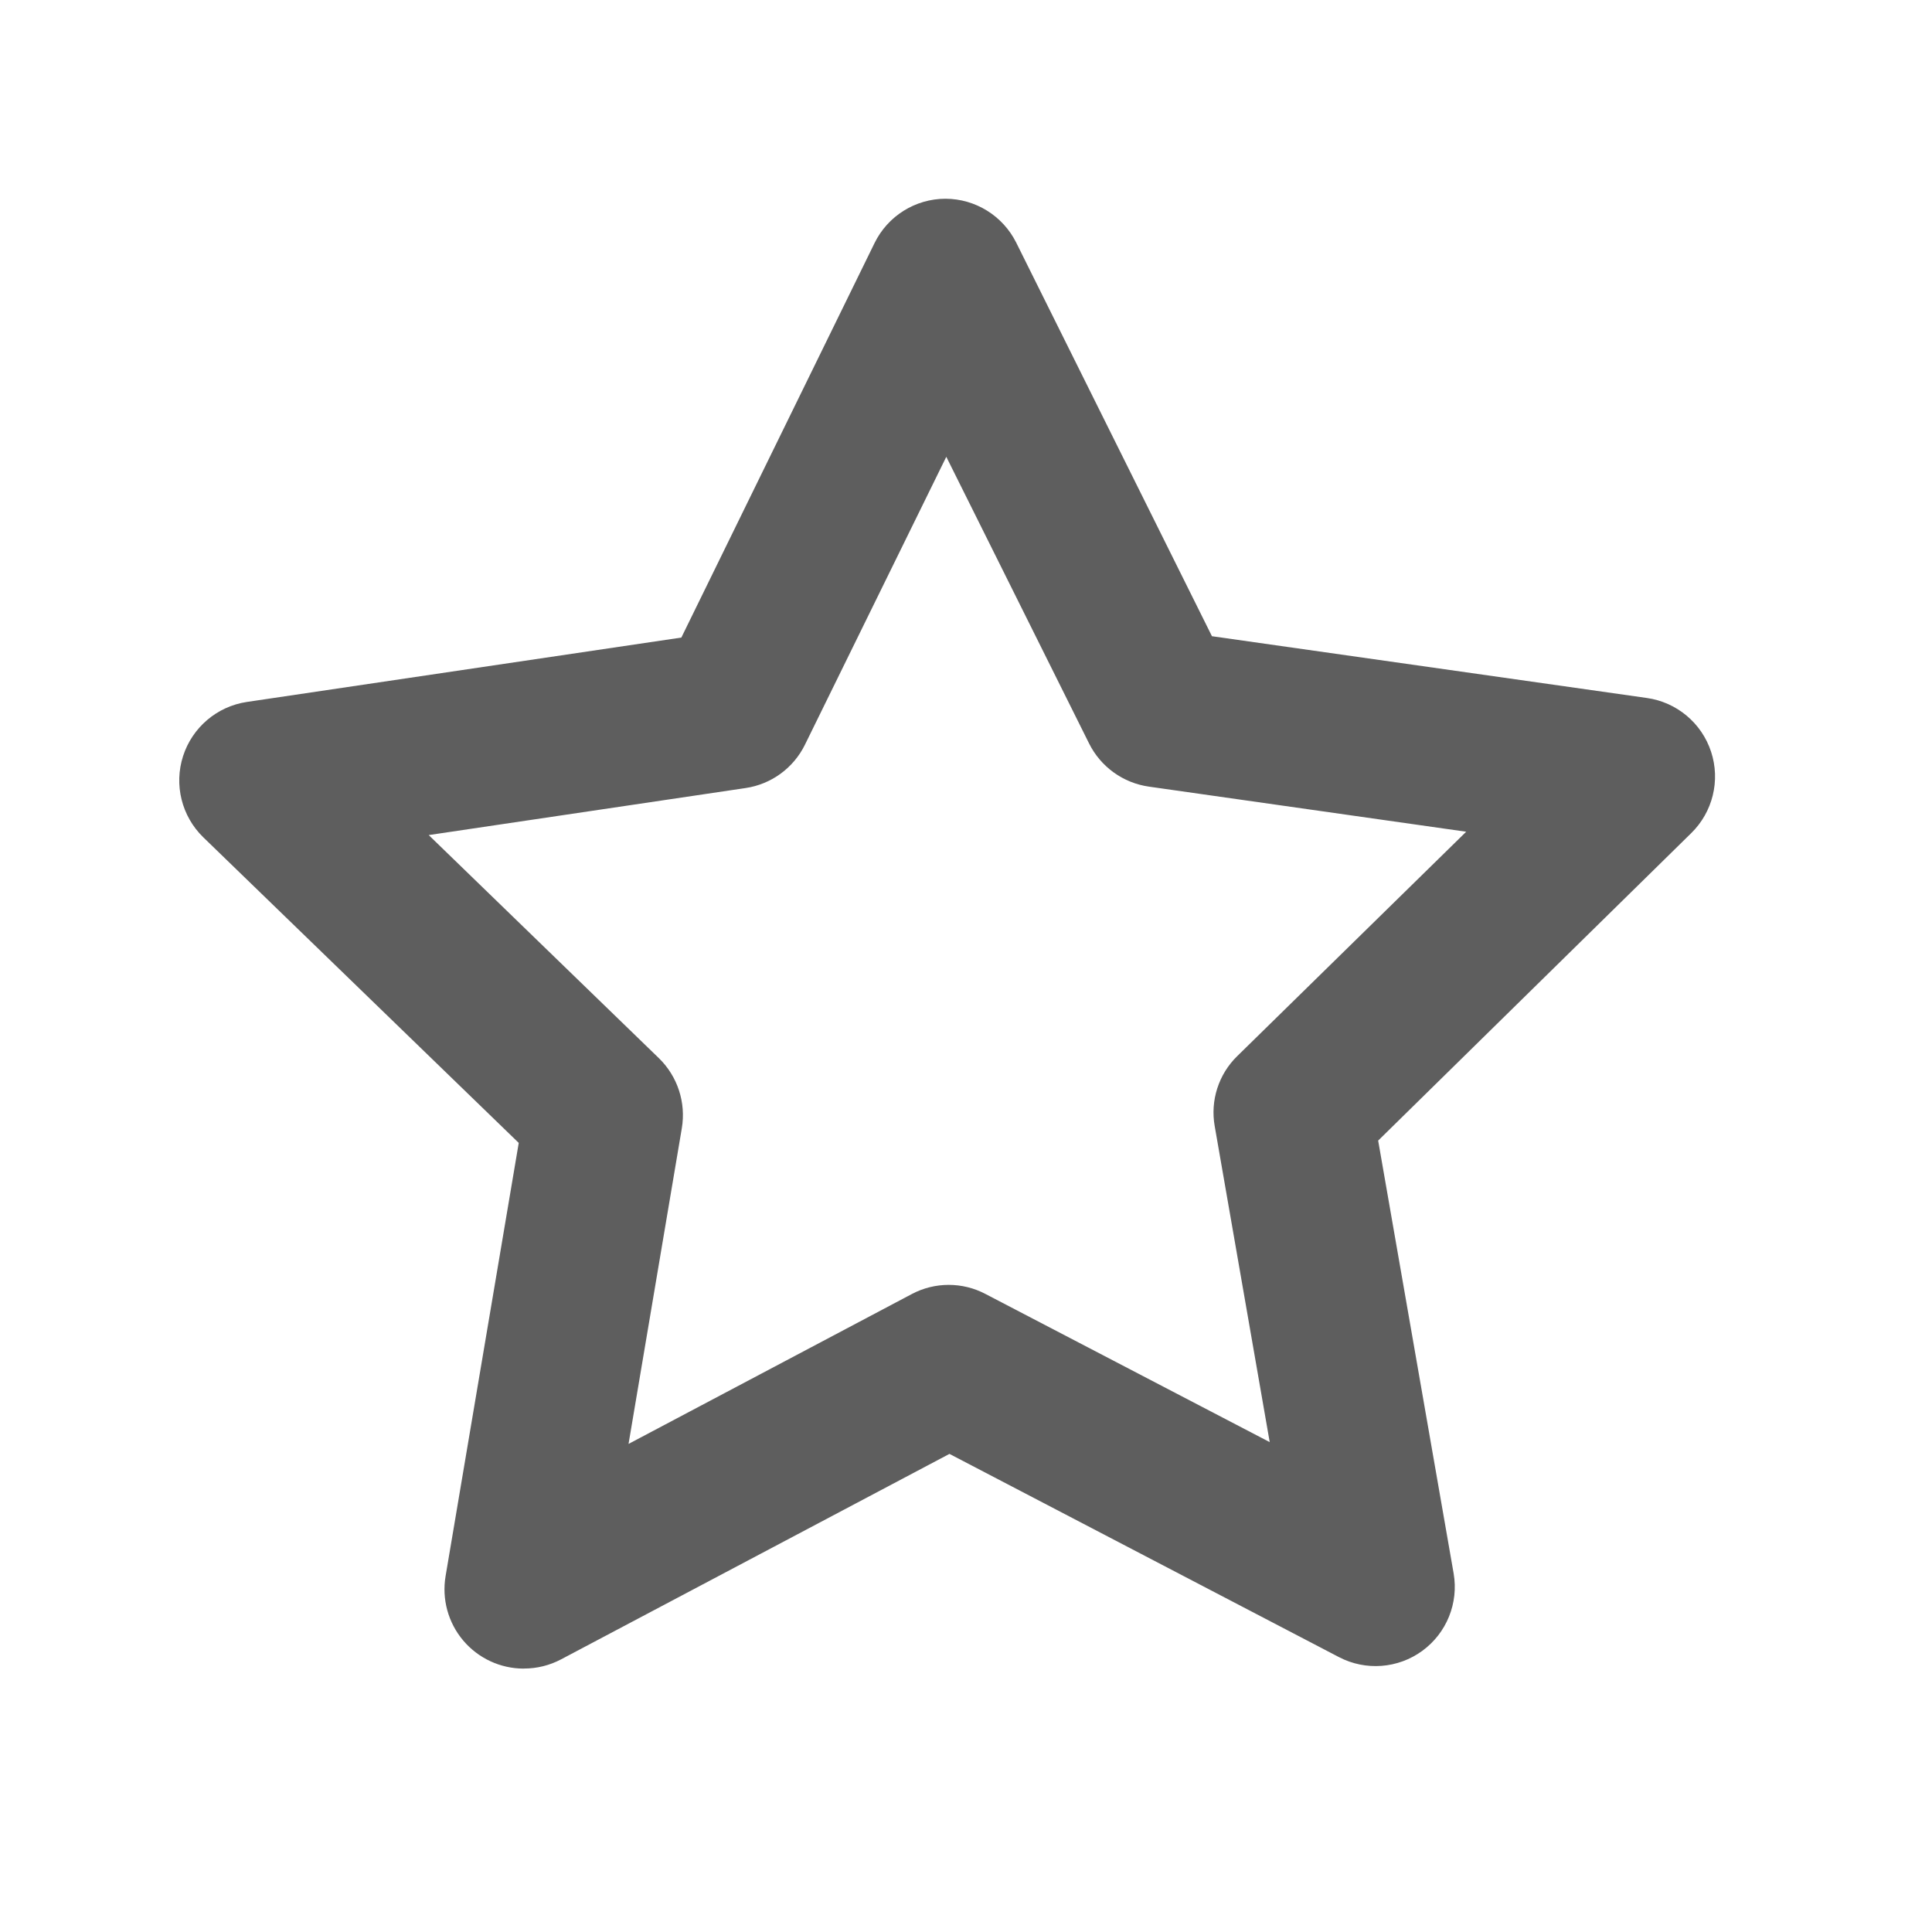
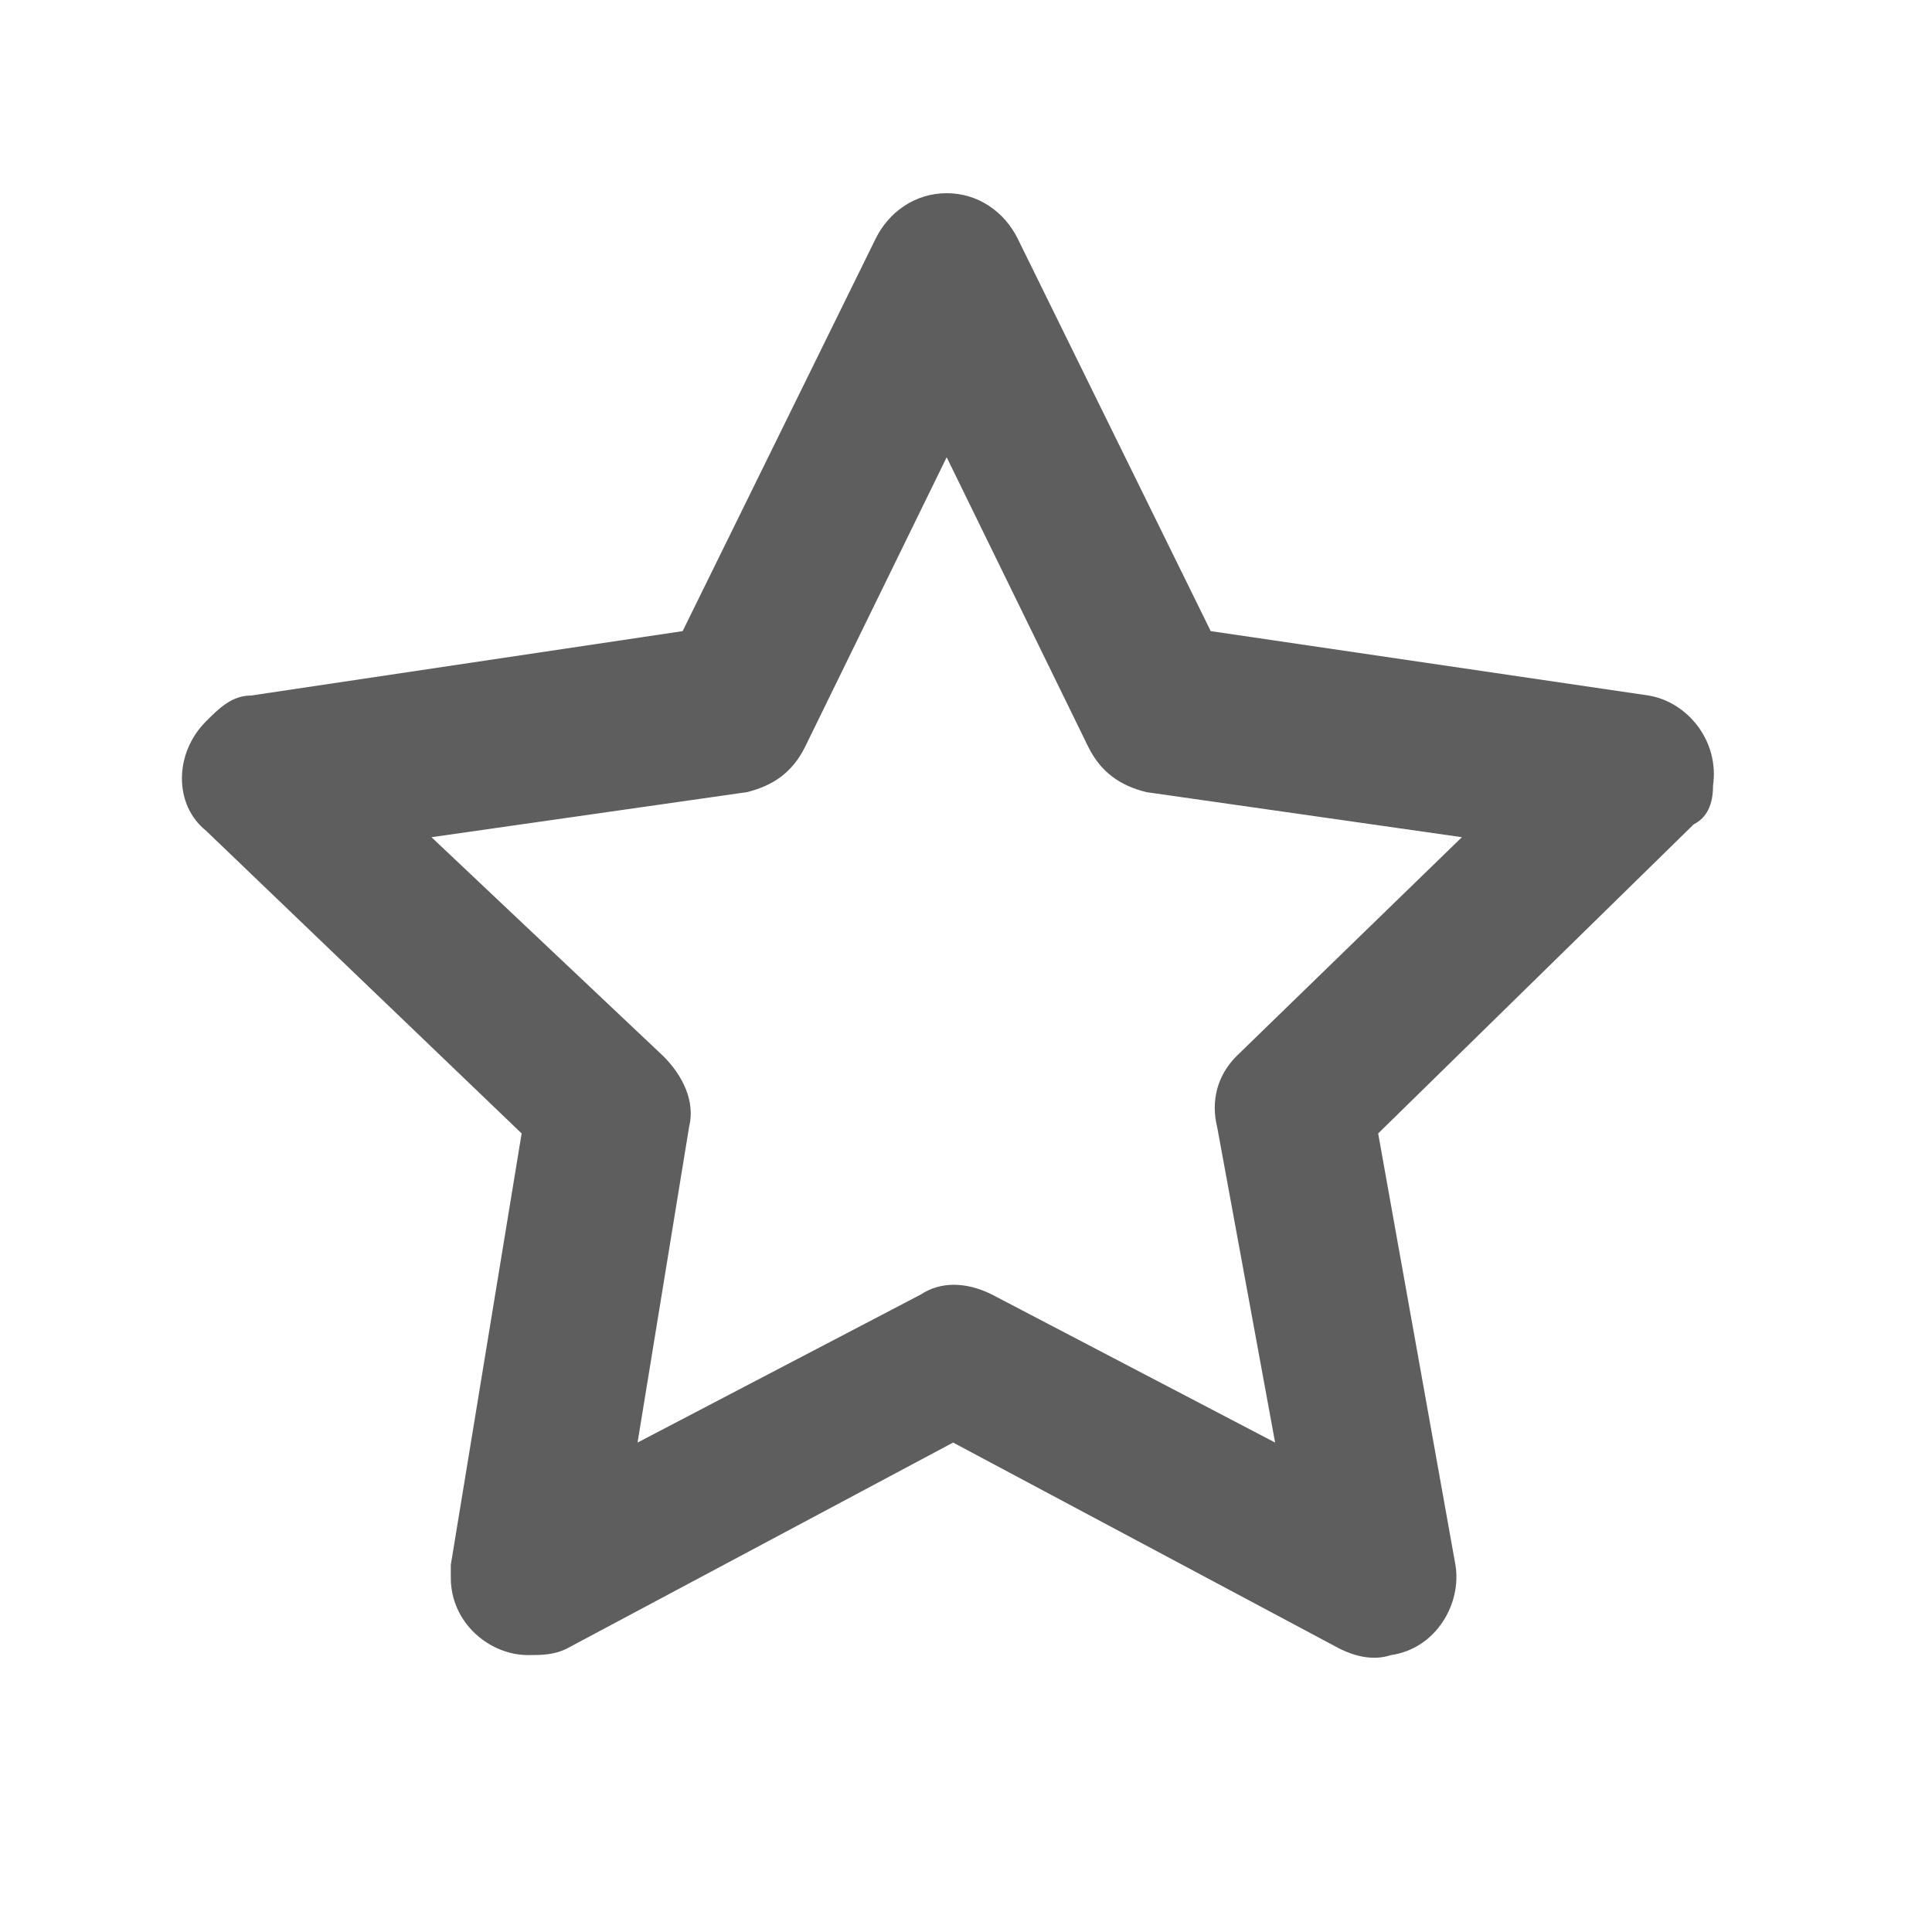
- <svg xmlns="http://www.w3.org/2000/svg" id="guias" viewBox="0 0 30 30">
-   <path d="M8.132,25.91a1.231,1.231,0,0,1-1.213-1.436l1.136-6.727L3.155,13a1.232,1.232,0,0,1,.677-2.1l6.748-1,3-6.126a1.228,1.228,0,0,1,1.1-.688h0a1.232,1.232,0,0,1,1.1.682l3.039,6.111,6.752.959a1.231,1.231,0,0,1,.689,2.1L21.4,17.711l1.172,6.721a1.23,1.23,0,0,1-1.78,1.3l-6.049-3.156-6.03,3.19a1.227,1.227,0,0,1-.576.143M6.657,12.967l3.574,3.464a1.233,1.233,0,0,1,.356,1.09l-.827,4.9,4.4-2.328a1.225,1.225,0,0,1,1.143,0l4.413,2.3-.854-4.906a1.221,1.221,0,0,1,.35-1.088l3.555-3.484-4.925-.7a1.232,1.232,0,0,1-.93-.669L14.694,7.093,12.5,11.562a1.227,1.227,0,0,1-.924.675Z" fill="#5e5e5e" />
+ <svg xmlns="http://www.w3.org/2000/svg" version="1.1" id="guias" x="0px" y="0px" viewBox="0 0 30 30" style="enable-background:new 0 0 30 30;" xml:space="preserve">
+   <style type="text/css">
+ 	.st0{fill:#5E5E5E;}
+ </style>
+   <path class="st0" d="M26.6,12.2c0.1-0.7-0.4-1.3-1-1.4l-6.8-1l-3-6.1c-0.2-0.4-0.6-0.7-1.1-0.7c-0.5,0-0.9,0.3-1.1,0.7l-3,6.1  l-6.7,1c-0.3,0-0.5,0.2-0.7,0.4c-0.5,0.5-0.5,1.3,0,1.7l4.9,4.7l-1.1,6.7c0,0.1,0,0.1,0,0.2c0,0.7,0.6,1.2,1.2,1.2l0,0  c0.2,0,0.4,0,0.6-0.1l6-3.2l6,3.2c0.2,0.1,0.5,0.2,0.8,0.1c0.7-0.1,1.1-0.8,1-1.4l-1.2-6.7l4.9-4.8C26.5,12.7,26.6,12.5,26.6,12.2z   M19.2,16.4c-0.3,0.3-0.4,0.7-0.3,1.1l0.9,4.9l-4.4-2.3c-0.4-0.2-0.8-0.2-1.1,0l-4.4,2.3l0.8-4.9c0.1-0.4-0.1-0.8-0.4-1.1L6.7,13  l4.9-0.7c0.4-0.1,0.7-0.3,0.9-0.7l2.2-4.5l2.2,4.5c0.2,0.4,0.5,0.6,0.9,0.7l4.9,0.7L19.2,16.4z" />
</svg>
